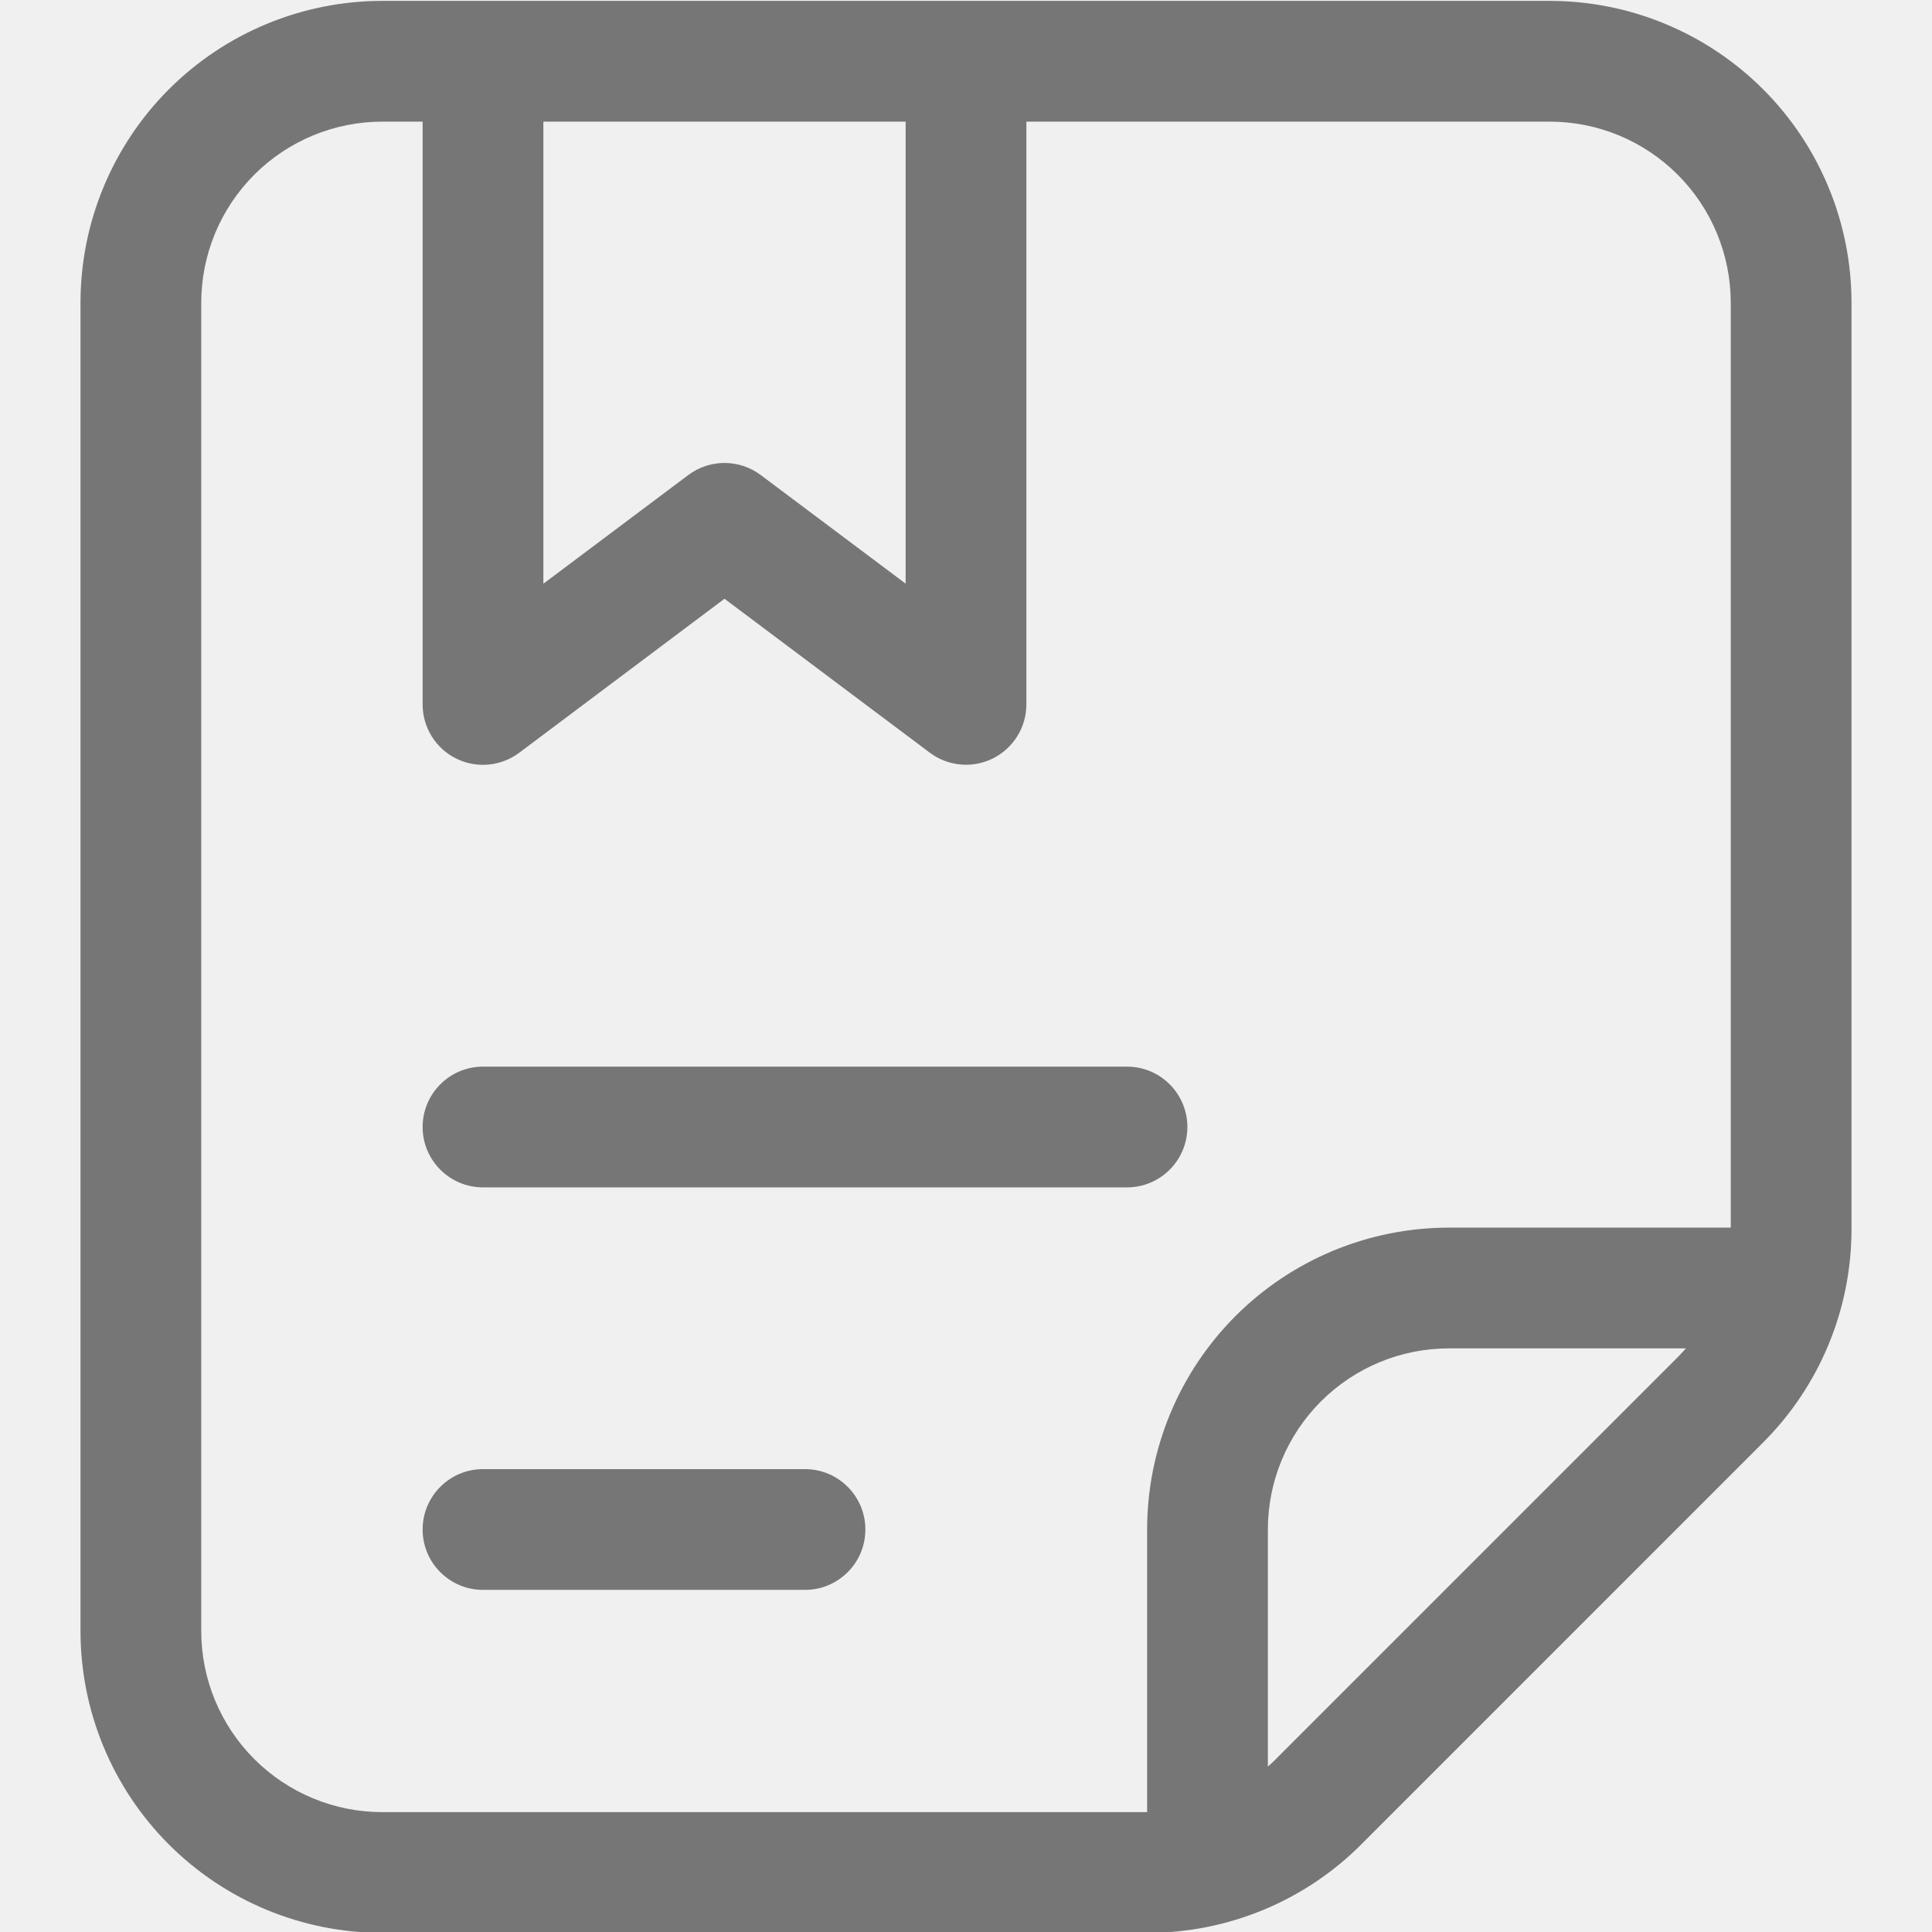
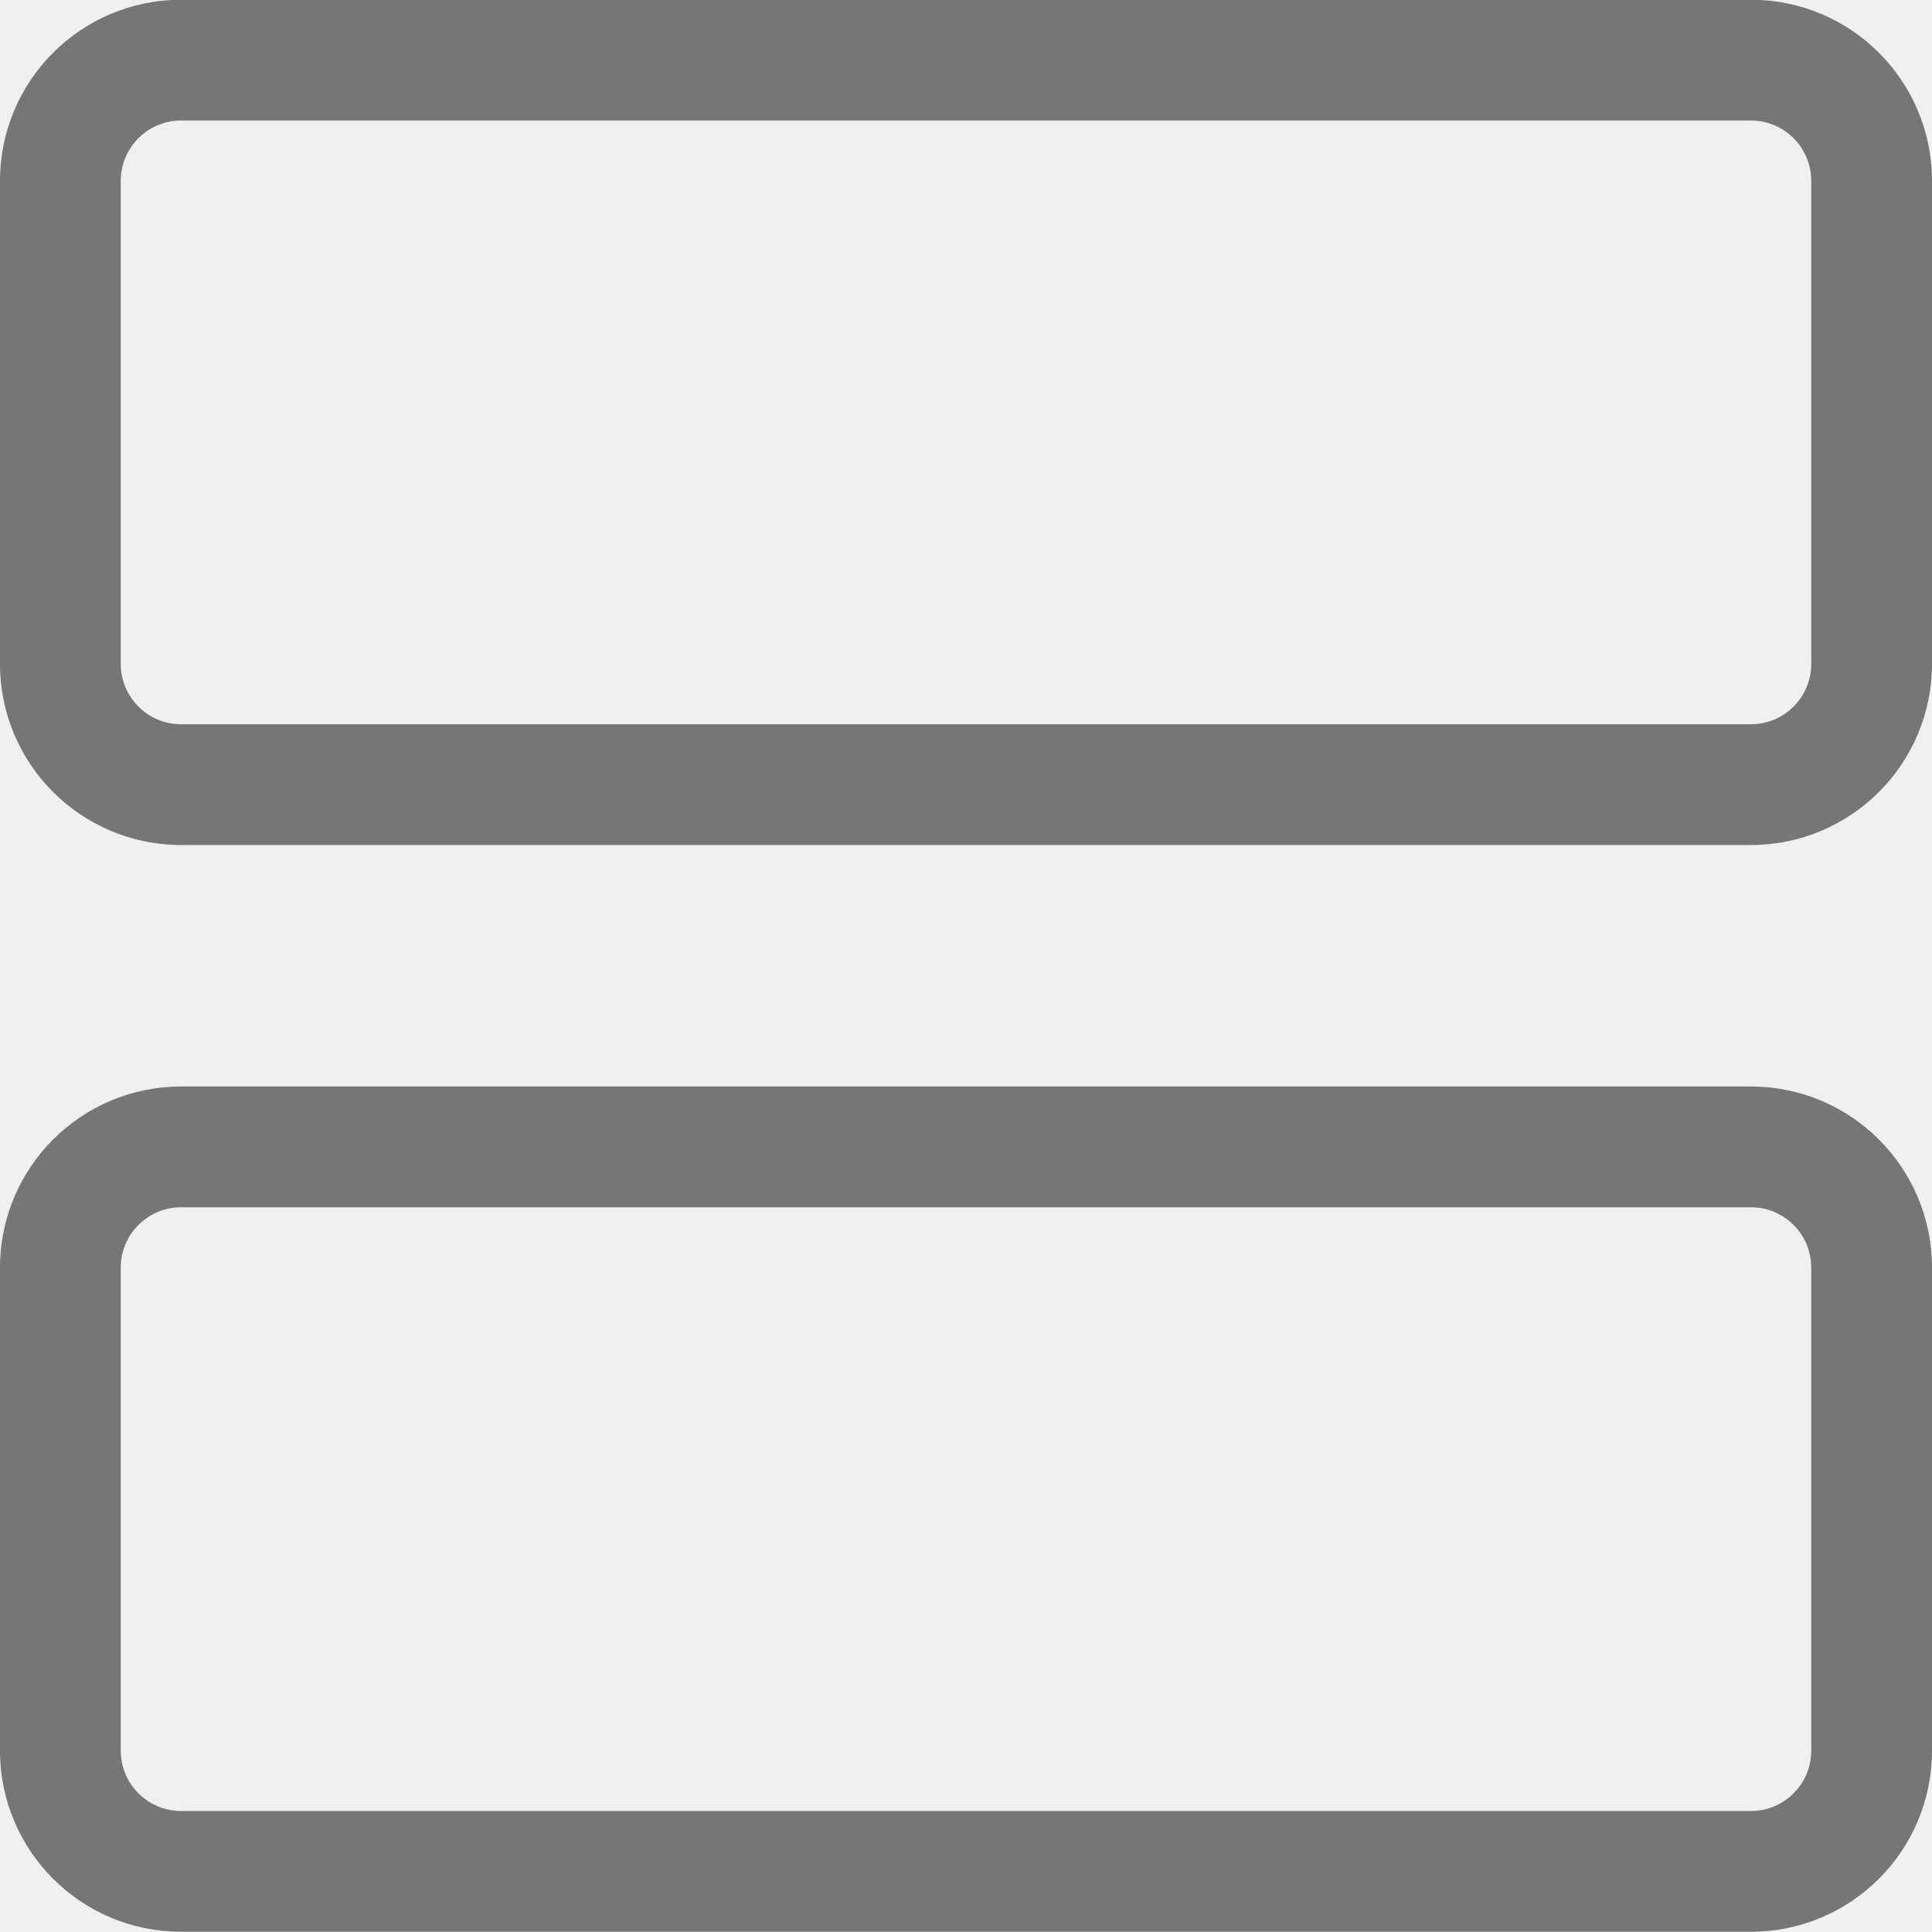
<svg xmlns="http://www.w3.org/2000/svg" width="24" height="24" viewBox="0 0 24 24" fill="none">
-   <g clip-path="url(#clip0_1199_79)">
-     <path fill-rule="evenodd" clip-rule="evenodd" d="M4.75 1.511C4.153 1.511 3.581 1.748 3.159 2.17C2.737 2.592 2.5 3.164 2.5 3.761V20.261C2.5 20.858 2.737 21.43 3.159 21.852C3.581 22.274 4.153 22.511 4.75 22.511H14.25V19C14.25 18.005 14.645 17.052 15.348 16.348C16.052 15.645 17.005 15.25 18 15.25H21.5V3.761C21.5 3.164 21.263 2.592 20.841 2.17C20.419 1.748 19.847 1.511 19.25 1.511H12.75V8.75C12.75 9.034 12.589 9.294 12.335 9.421C12.081 9.548 11.777 9.52 11.55 9.35L9 7.438L6.45 9.351C6.223 9.521 5.919 9.549 5.665 9.422C5.41 9.295 5.25 9.035 5.25 8.751V1.511H4.75ZM6.75 1.511V7.251L8.55 5.901C8.817 5.701 9.183 5.701 9.45 5.901L11.25 7.25V1.511H6.75ZM15.849 21.853C15.817 21.885 15.784 21.916 15.75 21.945V19C15.75 18.403 15.987 17.831 16.409 17.409C16.831 16.987 17.403 16.75 18 16.75H20.943C20.91 16.788 20.876 16.824 20.841 16.86L20.841 16.86L15.849 21.852L15.849 21.852L15.849 21.853ZM2.098 1.109C2.802 0.406 3.755 0.011 4.75 0.011H19.25C20.245 0.011 21.198 0.406 21.902 1.109C22.605 1.813 23 2.766 23 3.761V15.269V15.269C23 16.264 22.605 17.217 21.901 17.92L21.901 17.92L16.909 22.913L16.909 22.913C16.561 23.262 16.147 23.538 15.692 23.726C15.237 23.914 14.749 24.011 14.257 24.011H14.257H4.75C3.755 24.011 2.802 23.616 2.098 22.913C1.395 22.209 1 21.256 1 20.261V3.761C1 2.766 1.395 1.813 2.098 1.109ZM6 18.25C5.586 18.25 5.25 18.586 5.25 19C5.25 19.414 5.586 19.75 6 19.75H10C10.414 19.75 10.75 19.414 10.75 19C10.75 18.586 10.414 18.25 10 18.25H6ZM5.25 14C5.25 13.586 5.586 13.25 6 13.25H14C14.414 13.25 14.75 13.586 14.75 14C14.75 14.414 14.414 14.75 14 14.75H6C5.586 14.75 5.25 14.414 5.25 14Z" fill="#767676" />
+   <g clip-path="url(#clip0_964_37)">
+     <path fill-rule="evenodd" clip-rule="evenodd" d="M1.5 2.247C1.5 1.833 1.836 1.497 2.25 1.497H21.75C22.164 1.497 22.5 1.833 22.5 2.247V8.247C22.5 8.661 22.164 8.997 21.75 8.997H2.25C1.836 8.997 1.5 8.661 1.5 8.247V2.247ZM2.25 -0.003C1.007 -0.003 0 1.004 0 2.247V8.247C0 9.49 1.007 10.497 2.25 10.497H21.75C22.993 10.497 24 9.49 24 8.247V2.247C24 1.004 22.993 -0.003 21.75 -0.003H2.25ZM1.5 15.747C1.5 15.333 1.836 14.997 2.25 14.997H21.75C22.164 14.997 22.5 15.333 22.5 15.747V21.747C22.5 22.161 22.164 22.497 21.75 22.497H2.25C1.836 22.497 1.5 22.161 1.5 21.747V15.747ZM2.25 13.497C1.007 13.497 0 14.504 0 15.747V21.747C0 22.99 1.007 23.997 2.25 23.997H21.75C22.993 23.997 24 22.99 24 21.747V15.747C24 14.504 22.993 13.497 21.75 13.497H2.25Z" fill="#767676" />
  </g>
  <defs>
-     <clipPath id="clip0_1199_79">
+     <clipPath id="clip0_964_37">
      <rect width="24" height="24" fill="white" />
    </clipPath>
  </defs>
</svg>
